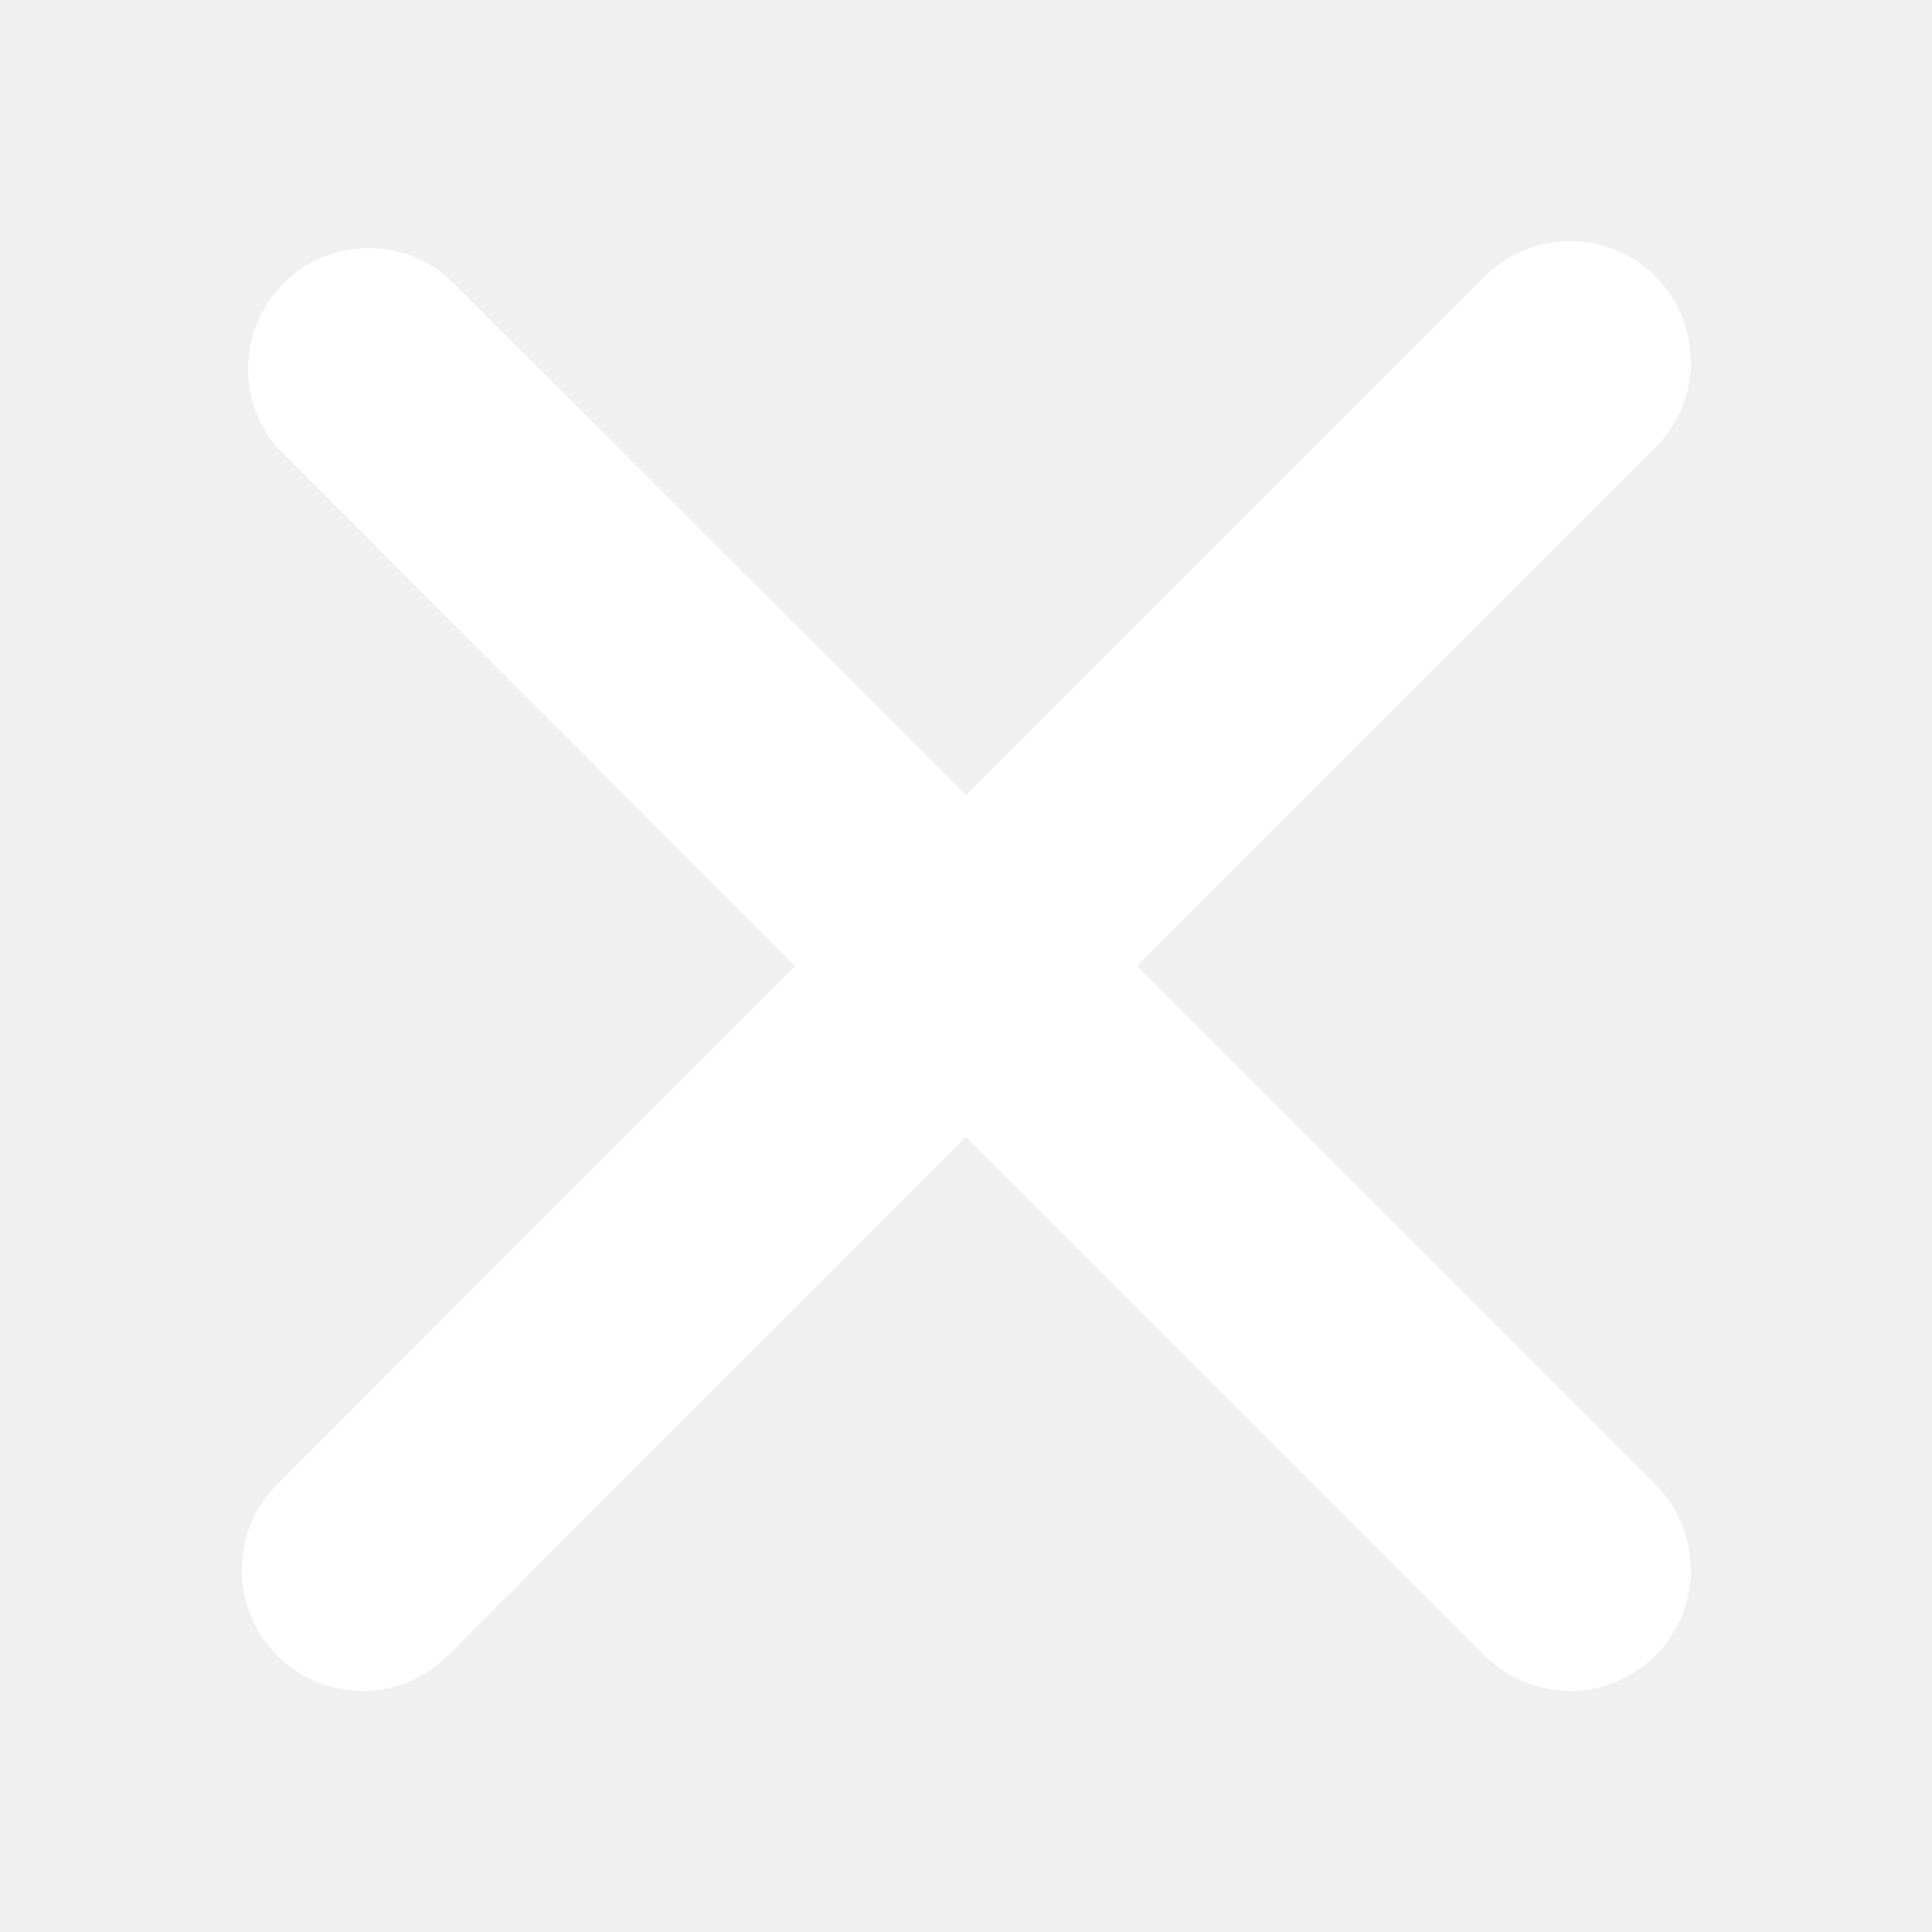
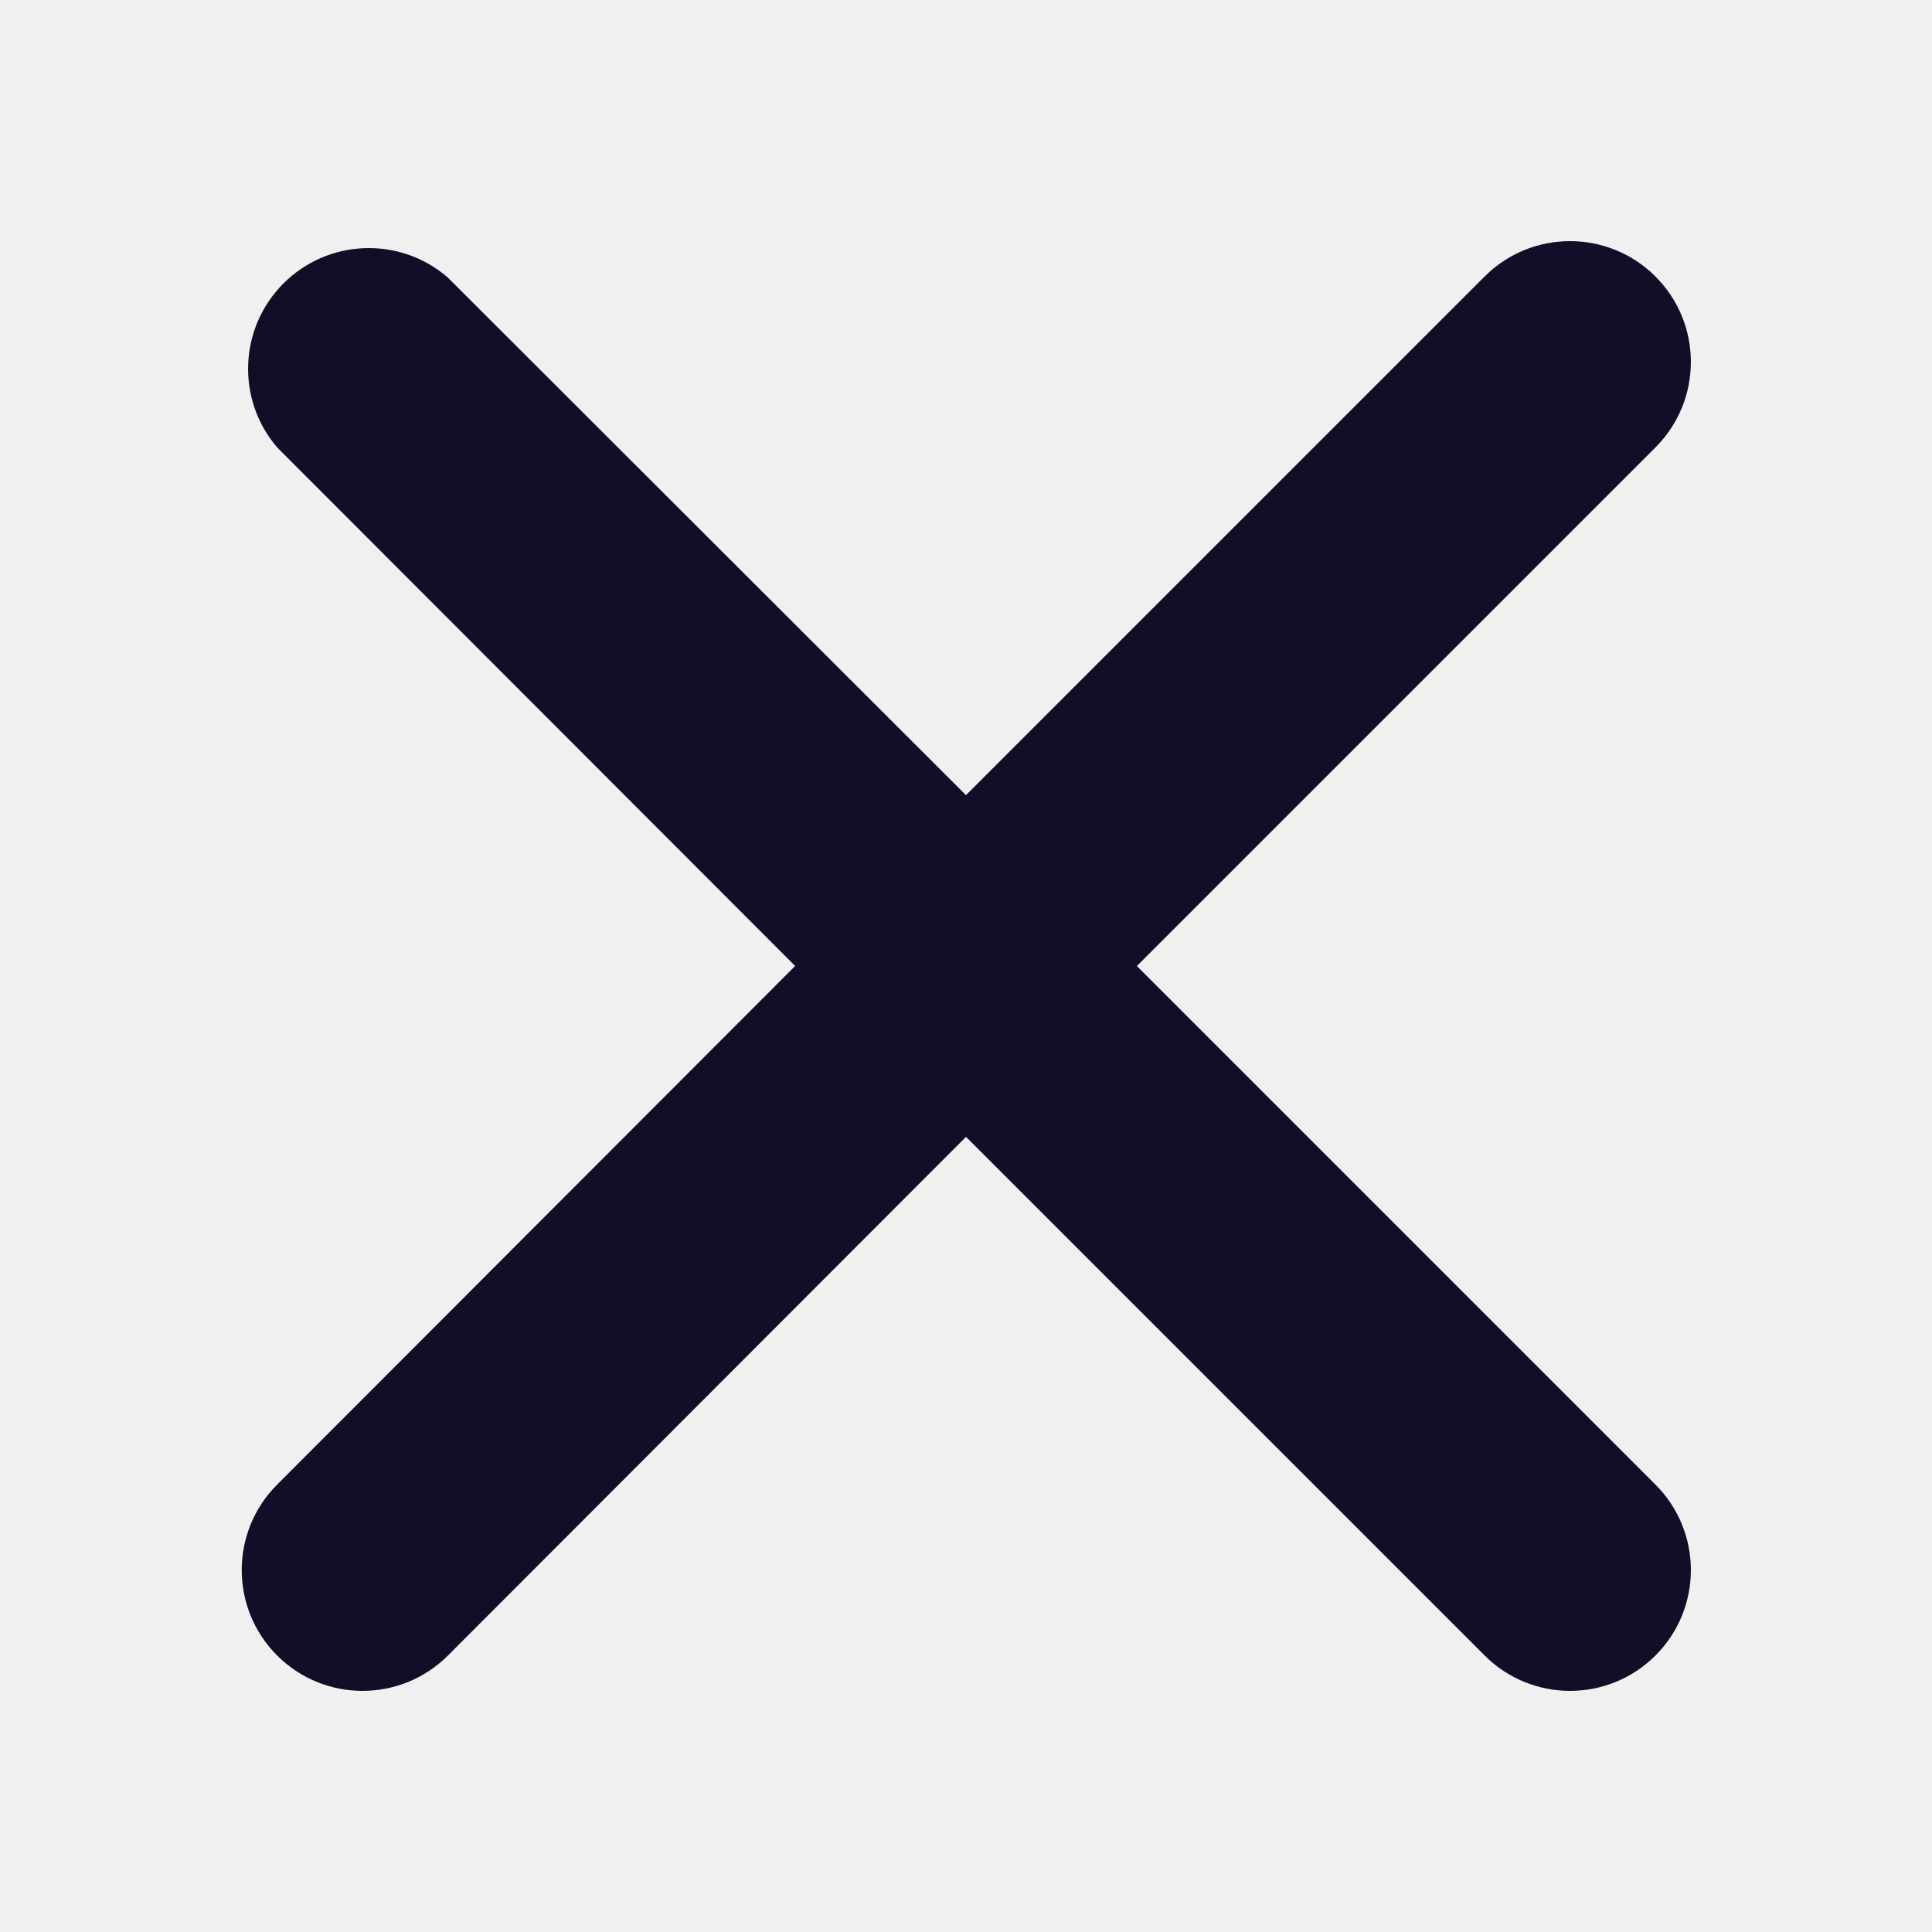
<svg xmlns="http://www.w3.org/2000/svg" width="32" height="32" fill="none">
-   <path fill="#fff" d="m18.83 16 8.59-8.59a2.001 2.001 0 1 0-2.83-2.83L16 13.17 7.41 4.59a2 2 0 0 0-2.82 2.82L13.17 16l-8.58 8.59a2.001 2.001 0 0 0 2.83 2.83L16 18.83l8.59 8.59a2.001 2.001 0 0 0 2.83-2.83L18.83 16Z" />
+   <path fill="#120E27" d="m18.83 16 8.59-8.59a2.001 2.001 0 1 0-2.83-2.83L16 13.17 7.41 4.59a2 2 0 0 0-2.82 2.82L13.17 16l-8.58 8.59a2.001 2.001 0 0 0 2.83 2.83L16 18.83l8.59 8.59a2.001 2.001 0 0 0 2.83-2.83L18.83 16Z" />
</svg>
